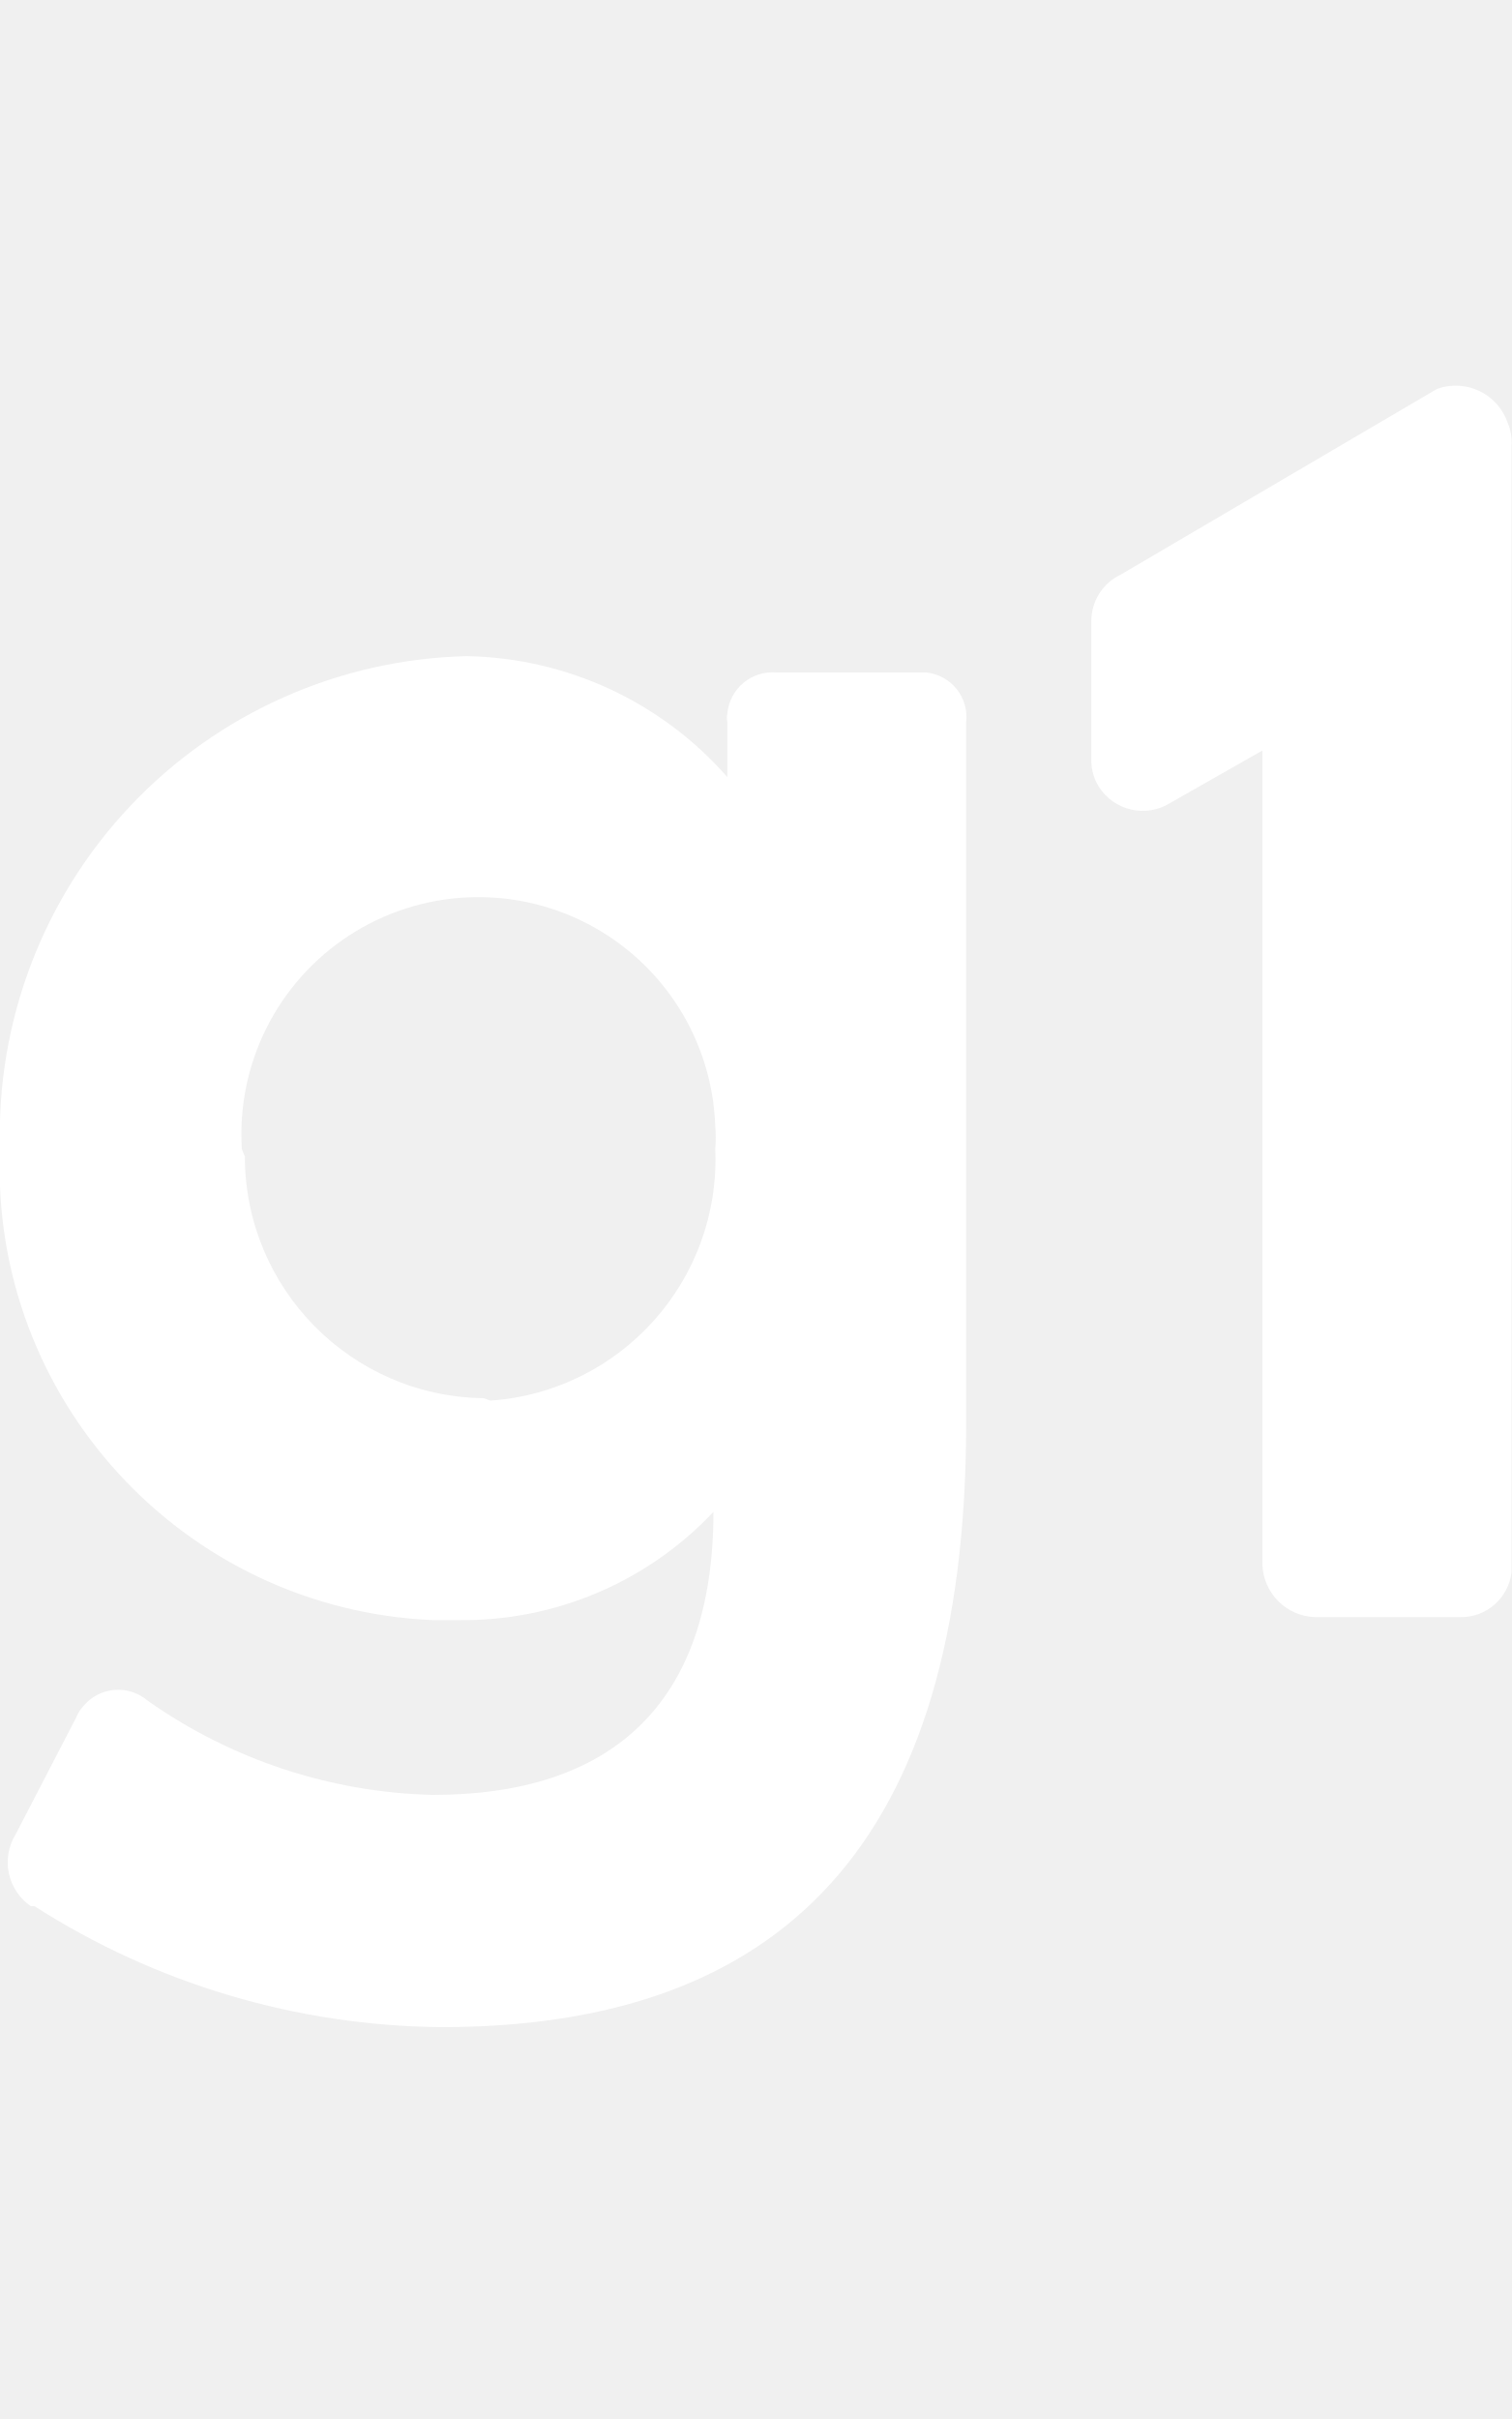
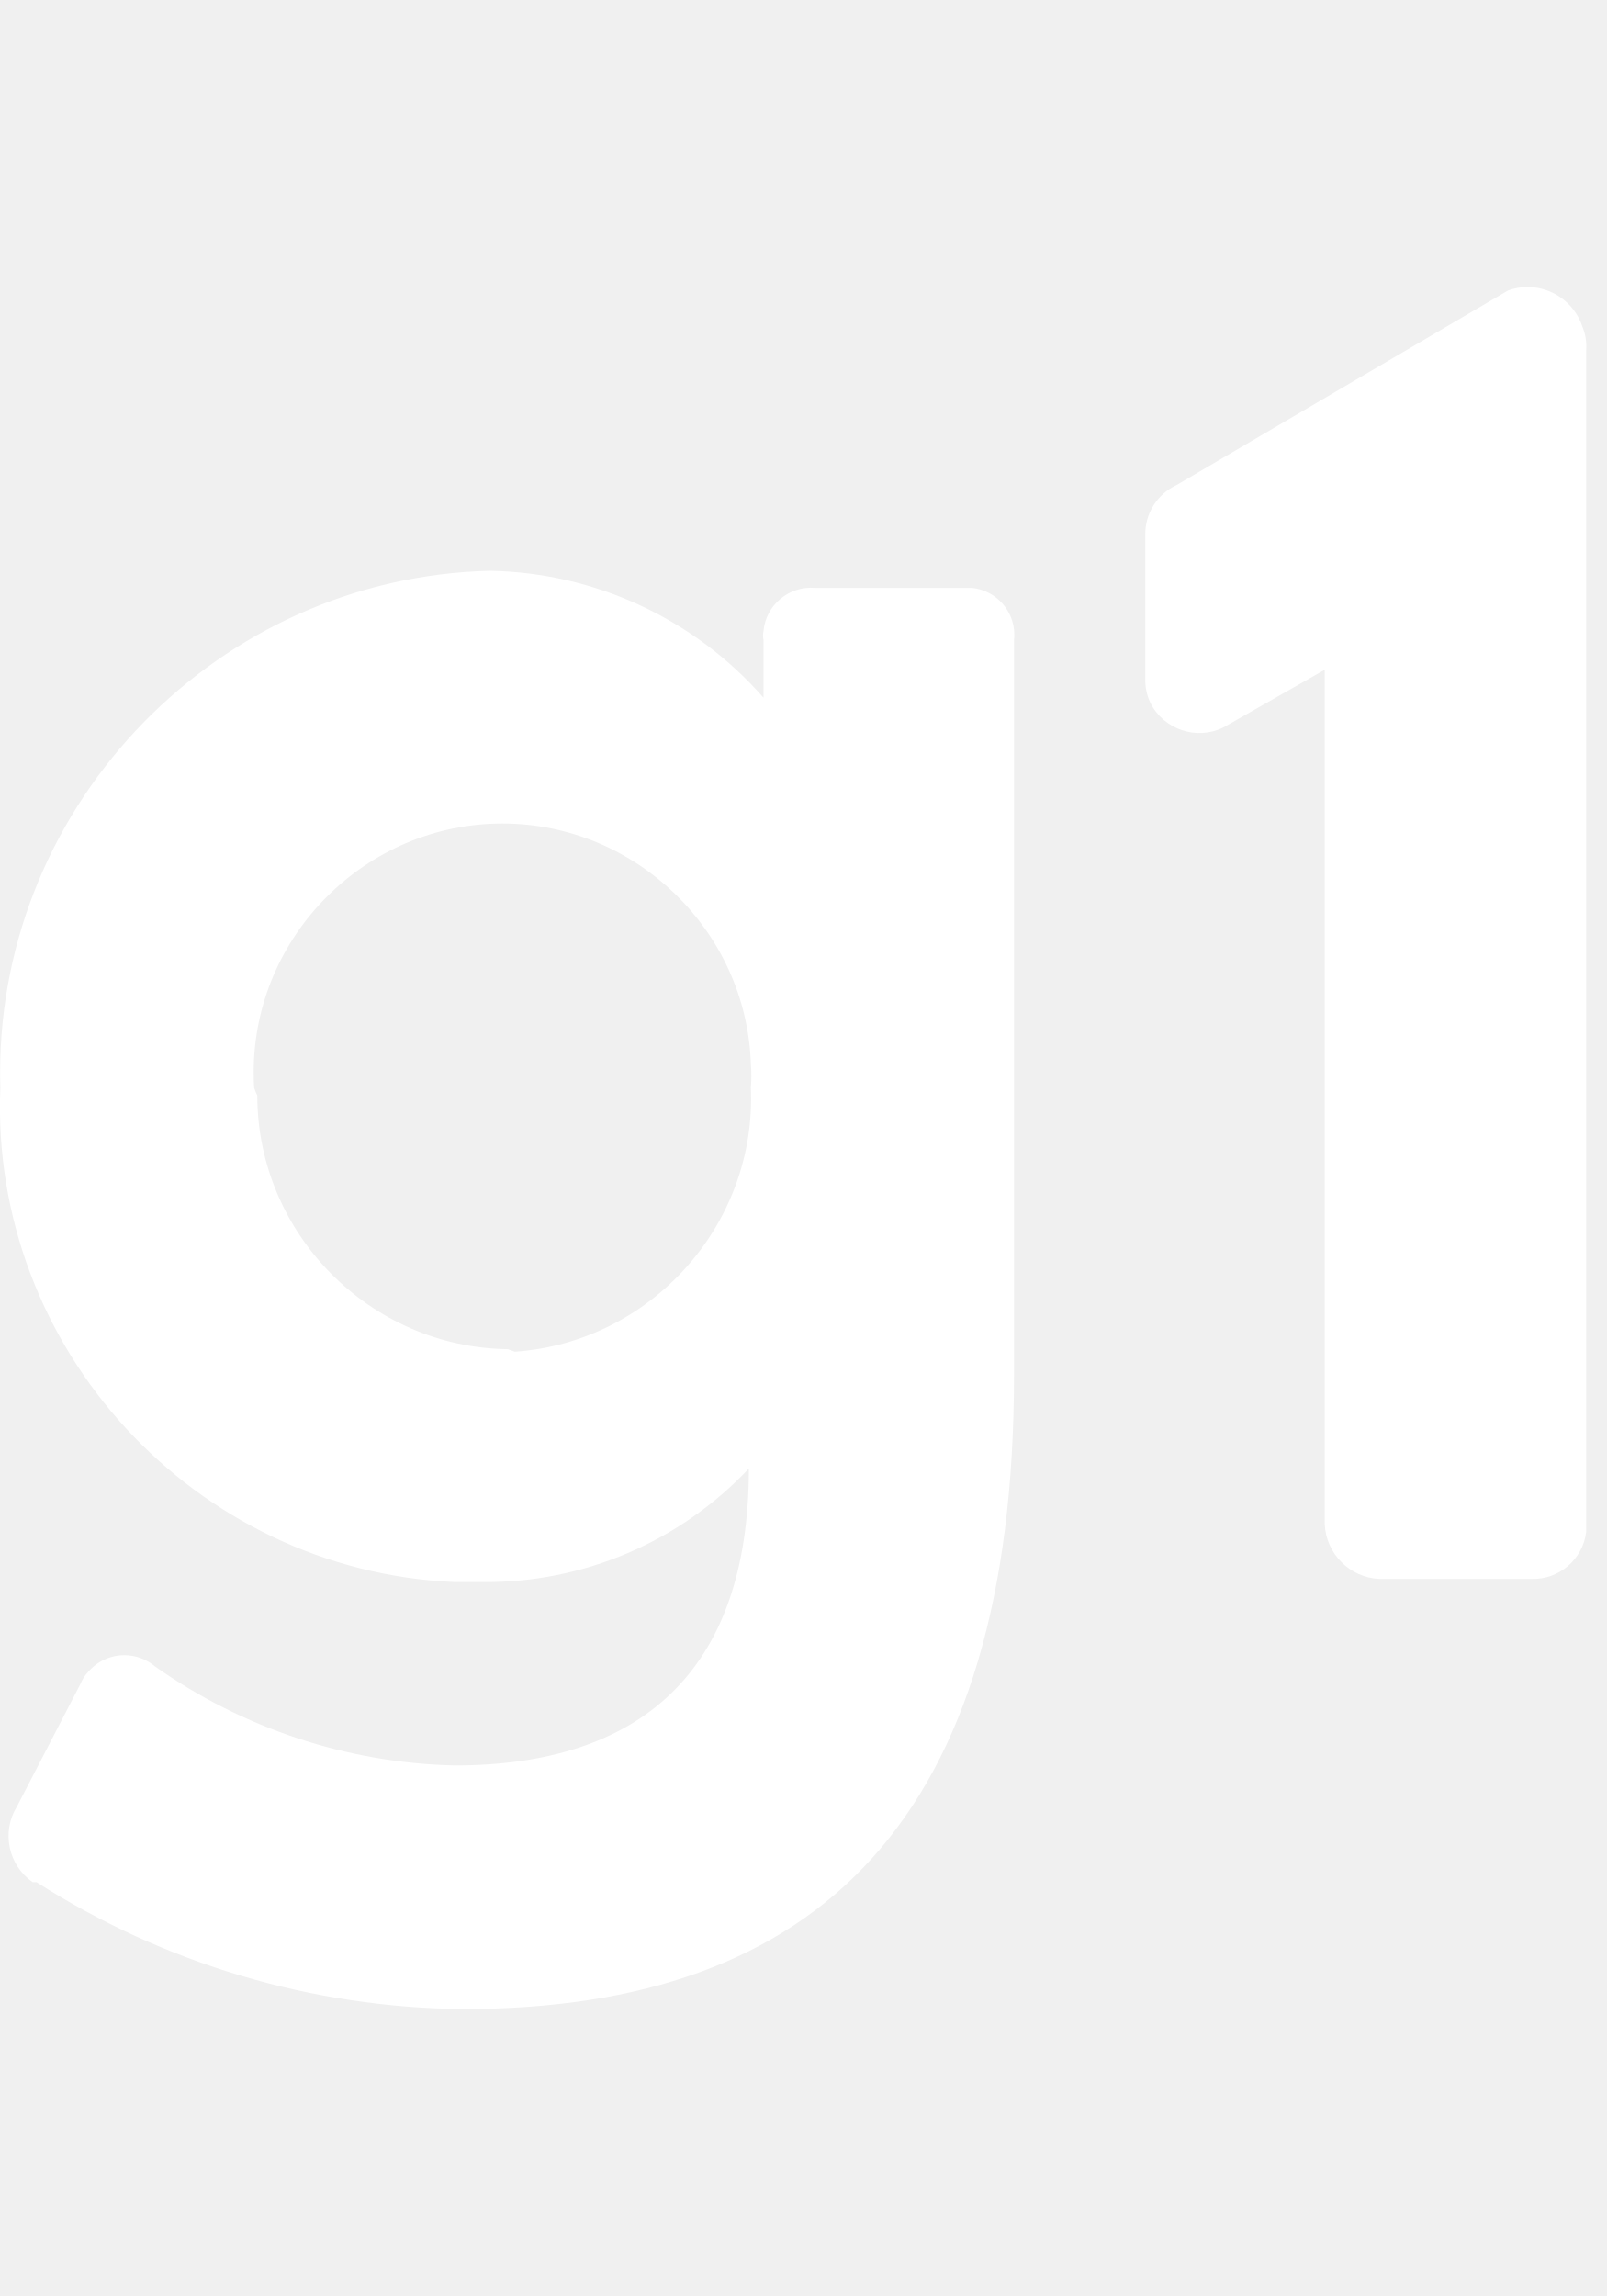
- <svg xmlns="http://www.w3.org/2000/svg" id="Camada_1" data-name="Camada 1" viewBox="0 0 25 40">
-   <defs>
-     <style>.cls-1{fill:#fff;}</style>
-   </defs>
-   <path class="cls-1" d="M18.54,9.5l5.23-3.07A.91.91,0,0,1,24.94,7a.82.82,0,0,1,.06.38V26a.84.84,0,0,1-.86.74h-2.4a.9.9,0,0,1-.86-.86V12.41l-1.6.91a.86.86,0,0,1-1.15-.39.85.85,0,0,1-.08-.39V10.28A.85.85,0,0,1,18.54,9.5Z" />
-   <path class="cls-1" d="M8,23.12a4,4,0,0,1-3.95-4A.81.81,0,0,1,4,19a3.92,3.92,0,1,1,7.83-.38,2.41,2.41,0,0,1,0,.38,4,4,0,0,1-3.72,4.16Zm4.84-12a.75.75,0,0,0-.81.68.33.33,0,0,0,0,.14v.91a5.87,5.87,0,0,0-4.31-2A7.91,7.91,0,0,0,0,19v0a7.49,7.49,0,0,0,7.16,7.79H7.6A5.69,5.69,0,0,0,11.8,25c0,3.22-1.73,4.68-4.64,4.68a8.53,8.53,0,0,1-4.72-1.56.75.75,0,0,0-1.06.09.62.62,0,0,0-.12.19l-1,1.93a.88.88,0,0,0,.25,1.19l.06,0a12.68,12.68,0,0,0,6.73,2c5.6,0,8.68-3,8.68-10V11.94a.74.74,0,0,0-.66-.82H12.82Z" />
+ <svg xmlns="http://www.w3.org/2000/svg" width="100%" height="100%" viewBox="0 0 28 40" version="1.1" xml:space="preserve" style="fill-rule:evenodd;clip-rule:evenodd;stroke-linejoin:round;stroke-miterlimit:2;">
+   <g>
+     <path d="M20.498,8.452l5.78,-3.393c0.109,-0.039 0.223,-0.059 0.339,-0.059c0.432,0 0.818,0.279 0.954,0.689c0.055,0.133 0.078,0.277 0.066,0.42l0,20.58c-0.057,0.475 -0.472,0.833 -0.951,0.818l-2.653,0c-0.513,-0.022 -0.928,-0.438 -0.951,-0.951l0,-14.888l-1.768,1.006c-0.467,0.23 -1.04,0.035 -1.271,-0.431c-0.063,-0.135 -0.093,-0.282 -0.088,-0.431l0,-2.498c-0.004,-0.368 0.208,-0.706 0.542,-0.862Z" style="fill:#fff;fill-rule:nonzero;" />
+     <path d="M8.849,23.505c-2.404,-0.03 -4.366,-2.016 -4.366,-4.421c-0.022,-0.043 -0.04,-0.087 -0.055,-0.133c-0.006,-0.09 -0.008,-0.181 -0.008,-0.271c0,-2.377 1.956,-4.333 4.333,-4.333c2.321,0 4.25,1.865 4.33,4.184c0.011,0.14 0.011,0.28 0,0.42c0.101,2.379 -1.737,4.433 -4.112,4.598l-0.122,-0.044Zm5.349,-13.263c-0.451,-0.038 -0.855,0.3 -0.895,0.752c-0.011,0.051 -0.011,0.104 0,0.155l0,1.006c-1.205,-1.375 -2.936,-2.178 -4.764,-2.211c-4.717,0.111 -8.537,4.022 -8.537,8.74c0,0.089 0.001,0.178 0.004,0.268c-0.186,4.531 3.383,8.414 7.914,8.61l0.486,0c1.755,0.017 3.439,-0.7 4.642,-1.978c0,3.559 -1.912,5.173 -5.128,5.173c-1.871,-0.044 -3.688,-0.644 -5.217,-1.724c-0.15,-0.127 -0.34,-0.197 -0.536,-0.197c-0.245,0 -0.478,0.109 -0.635,0.296c-0.057,0.061 -0.102,0.133 -0.133,0.21l-1.105,2.133c-0.273,0.439 -0.15,1.023 0.276,1.315l0.066,0c2.222,1.422 4.801,2.188 7.438,2.211c6.189,0 9.594,-3.316 9.594,-11.053l0,-12.799c0.004,-0.031 0.005,-0.062 0.005,-0.093c0,-0.417 -0.32,-0.771 -0.735,-0.814l-2.763,0l0.022,0Z" style="fill:#fff;fill-rule:nonzero;" />
+   </g>
</svg>
